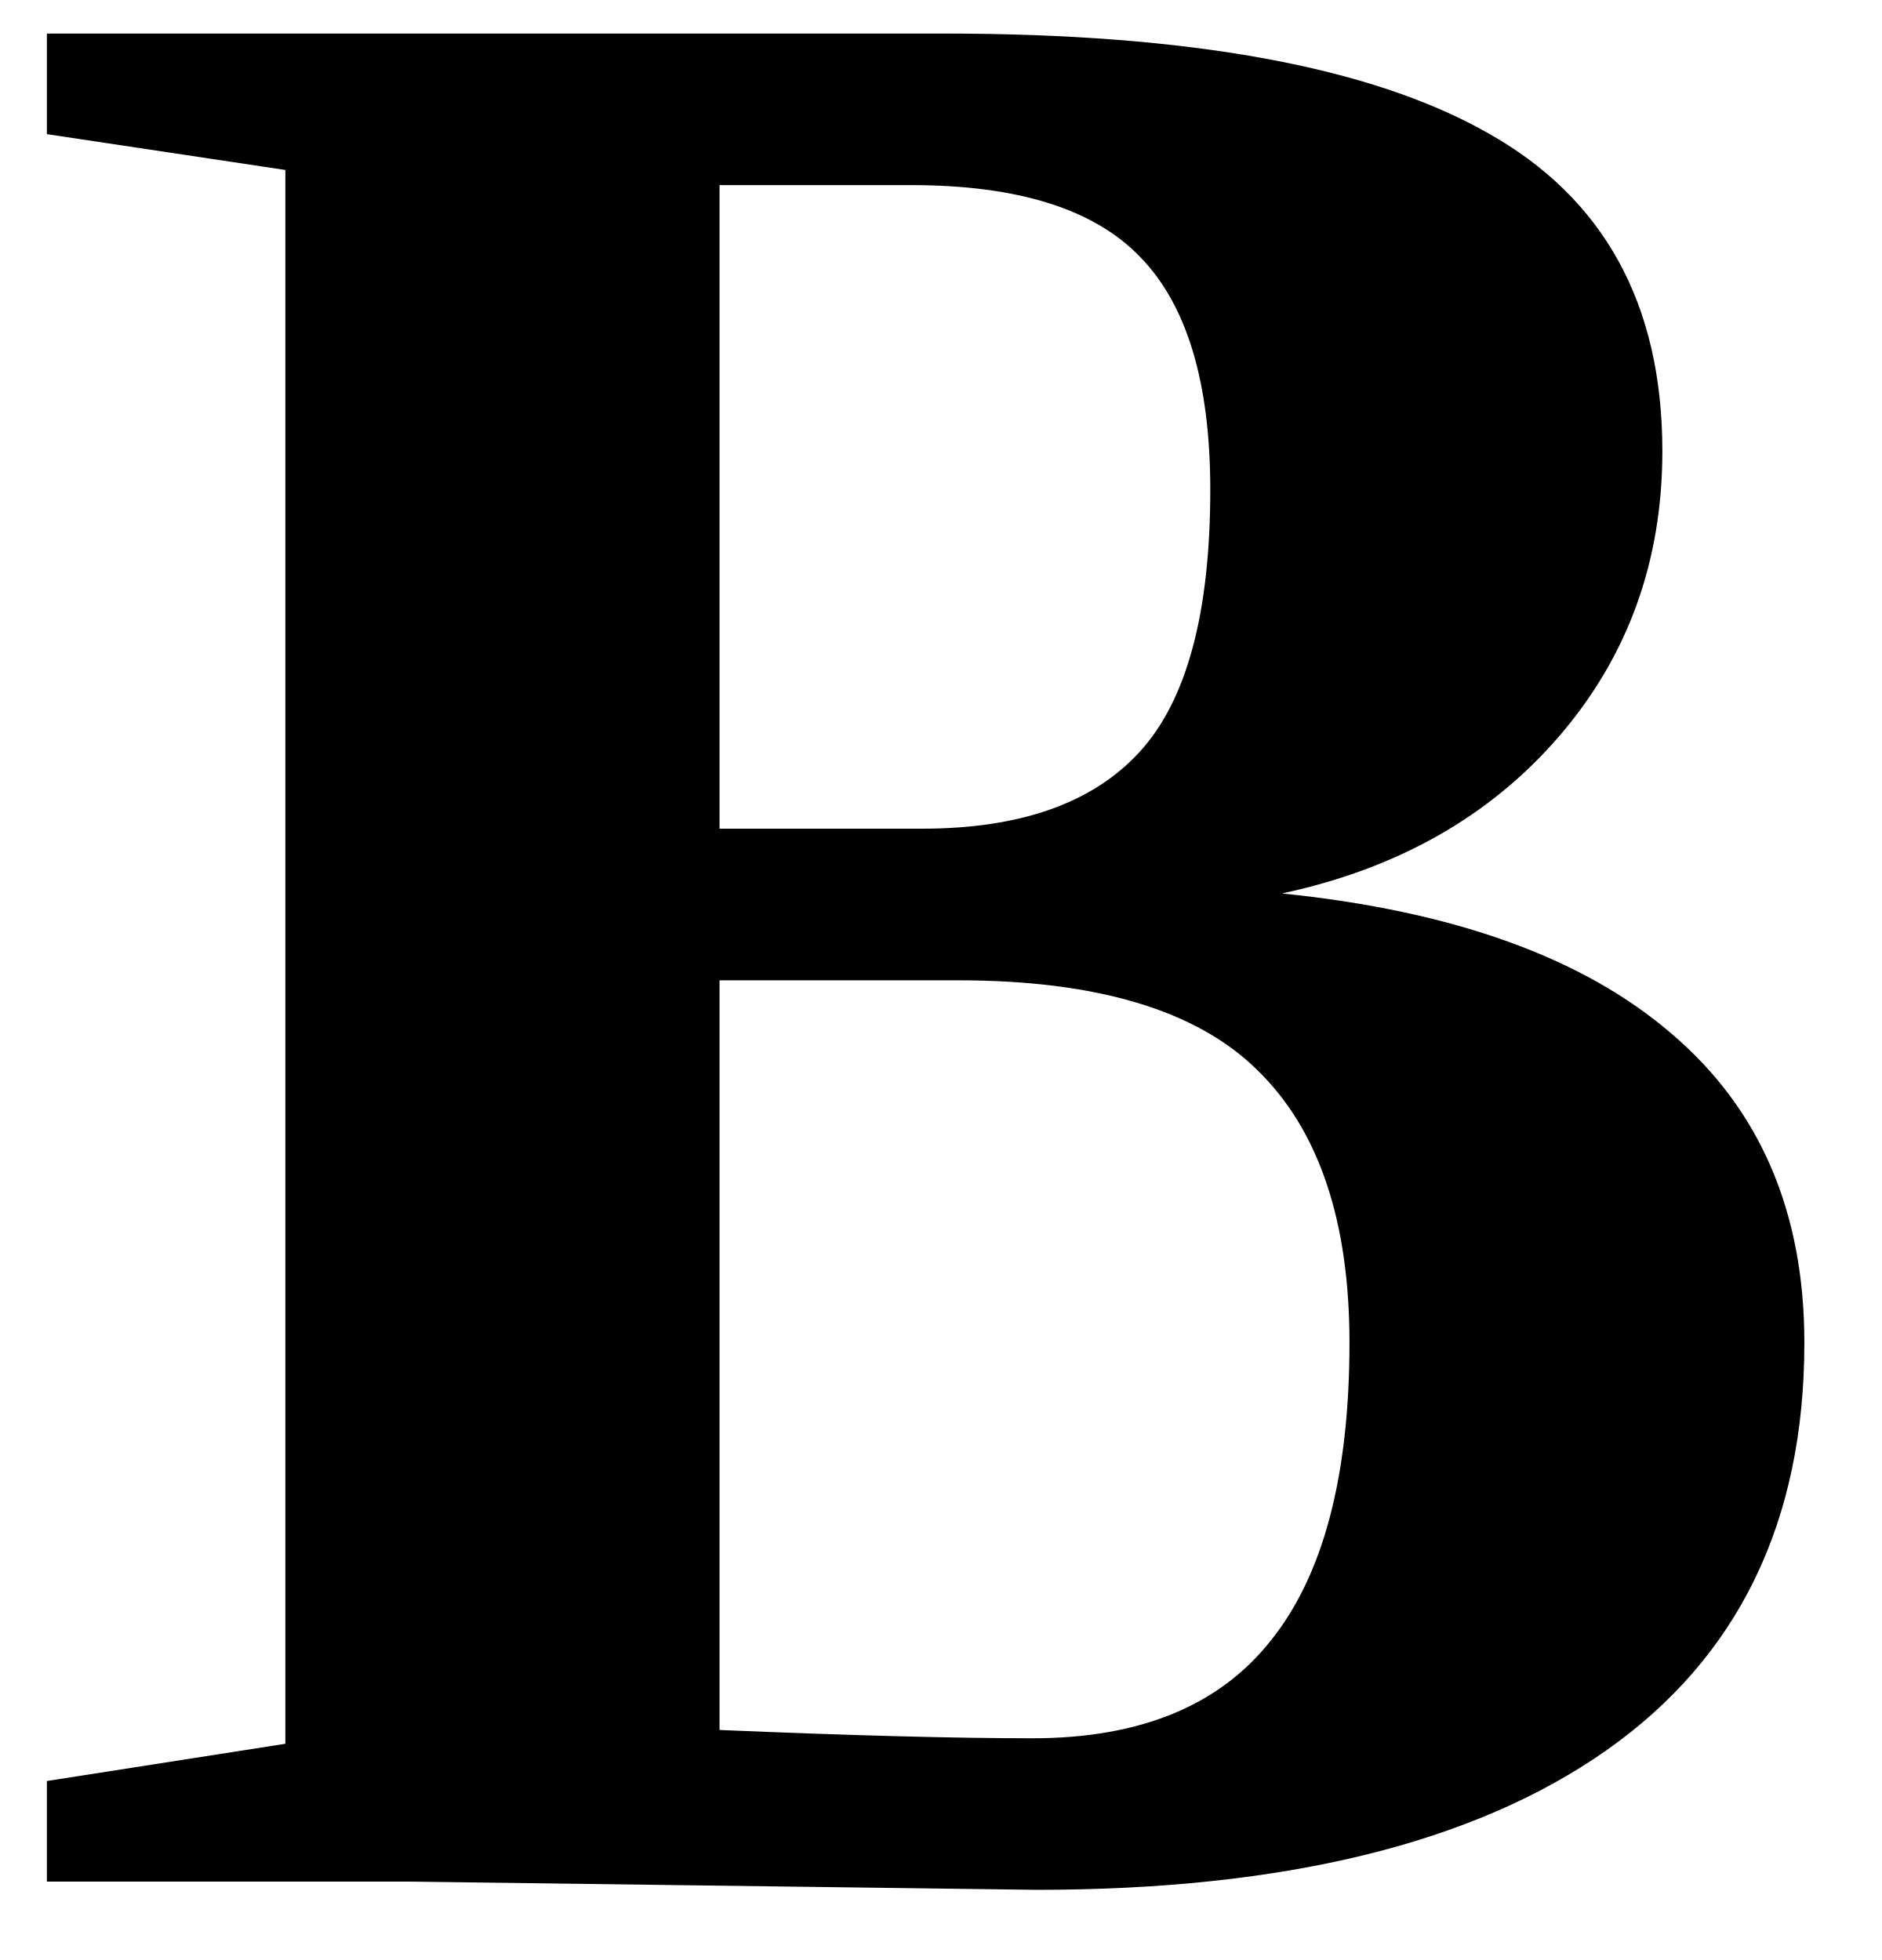
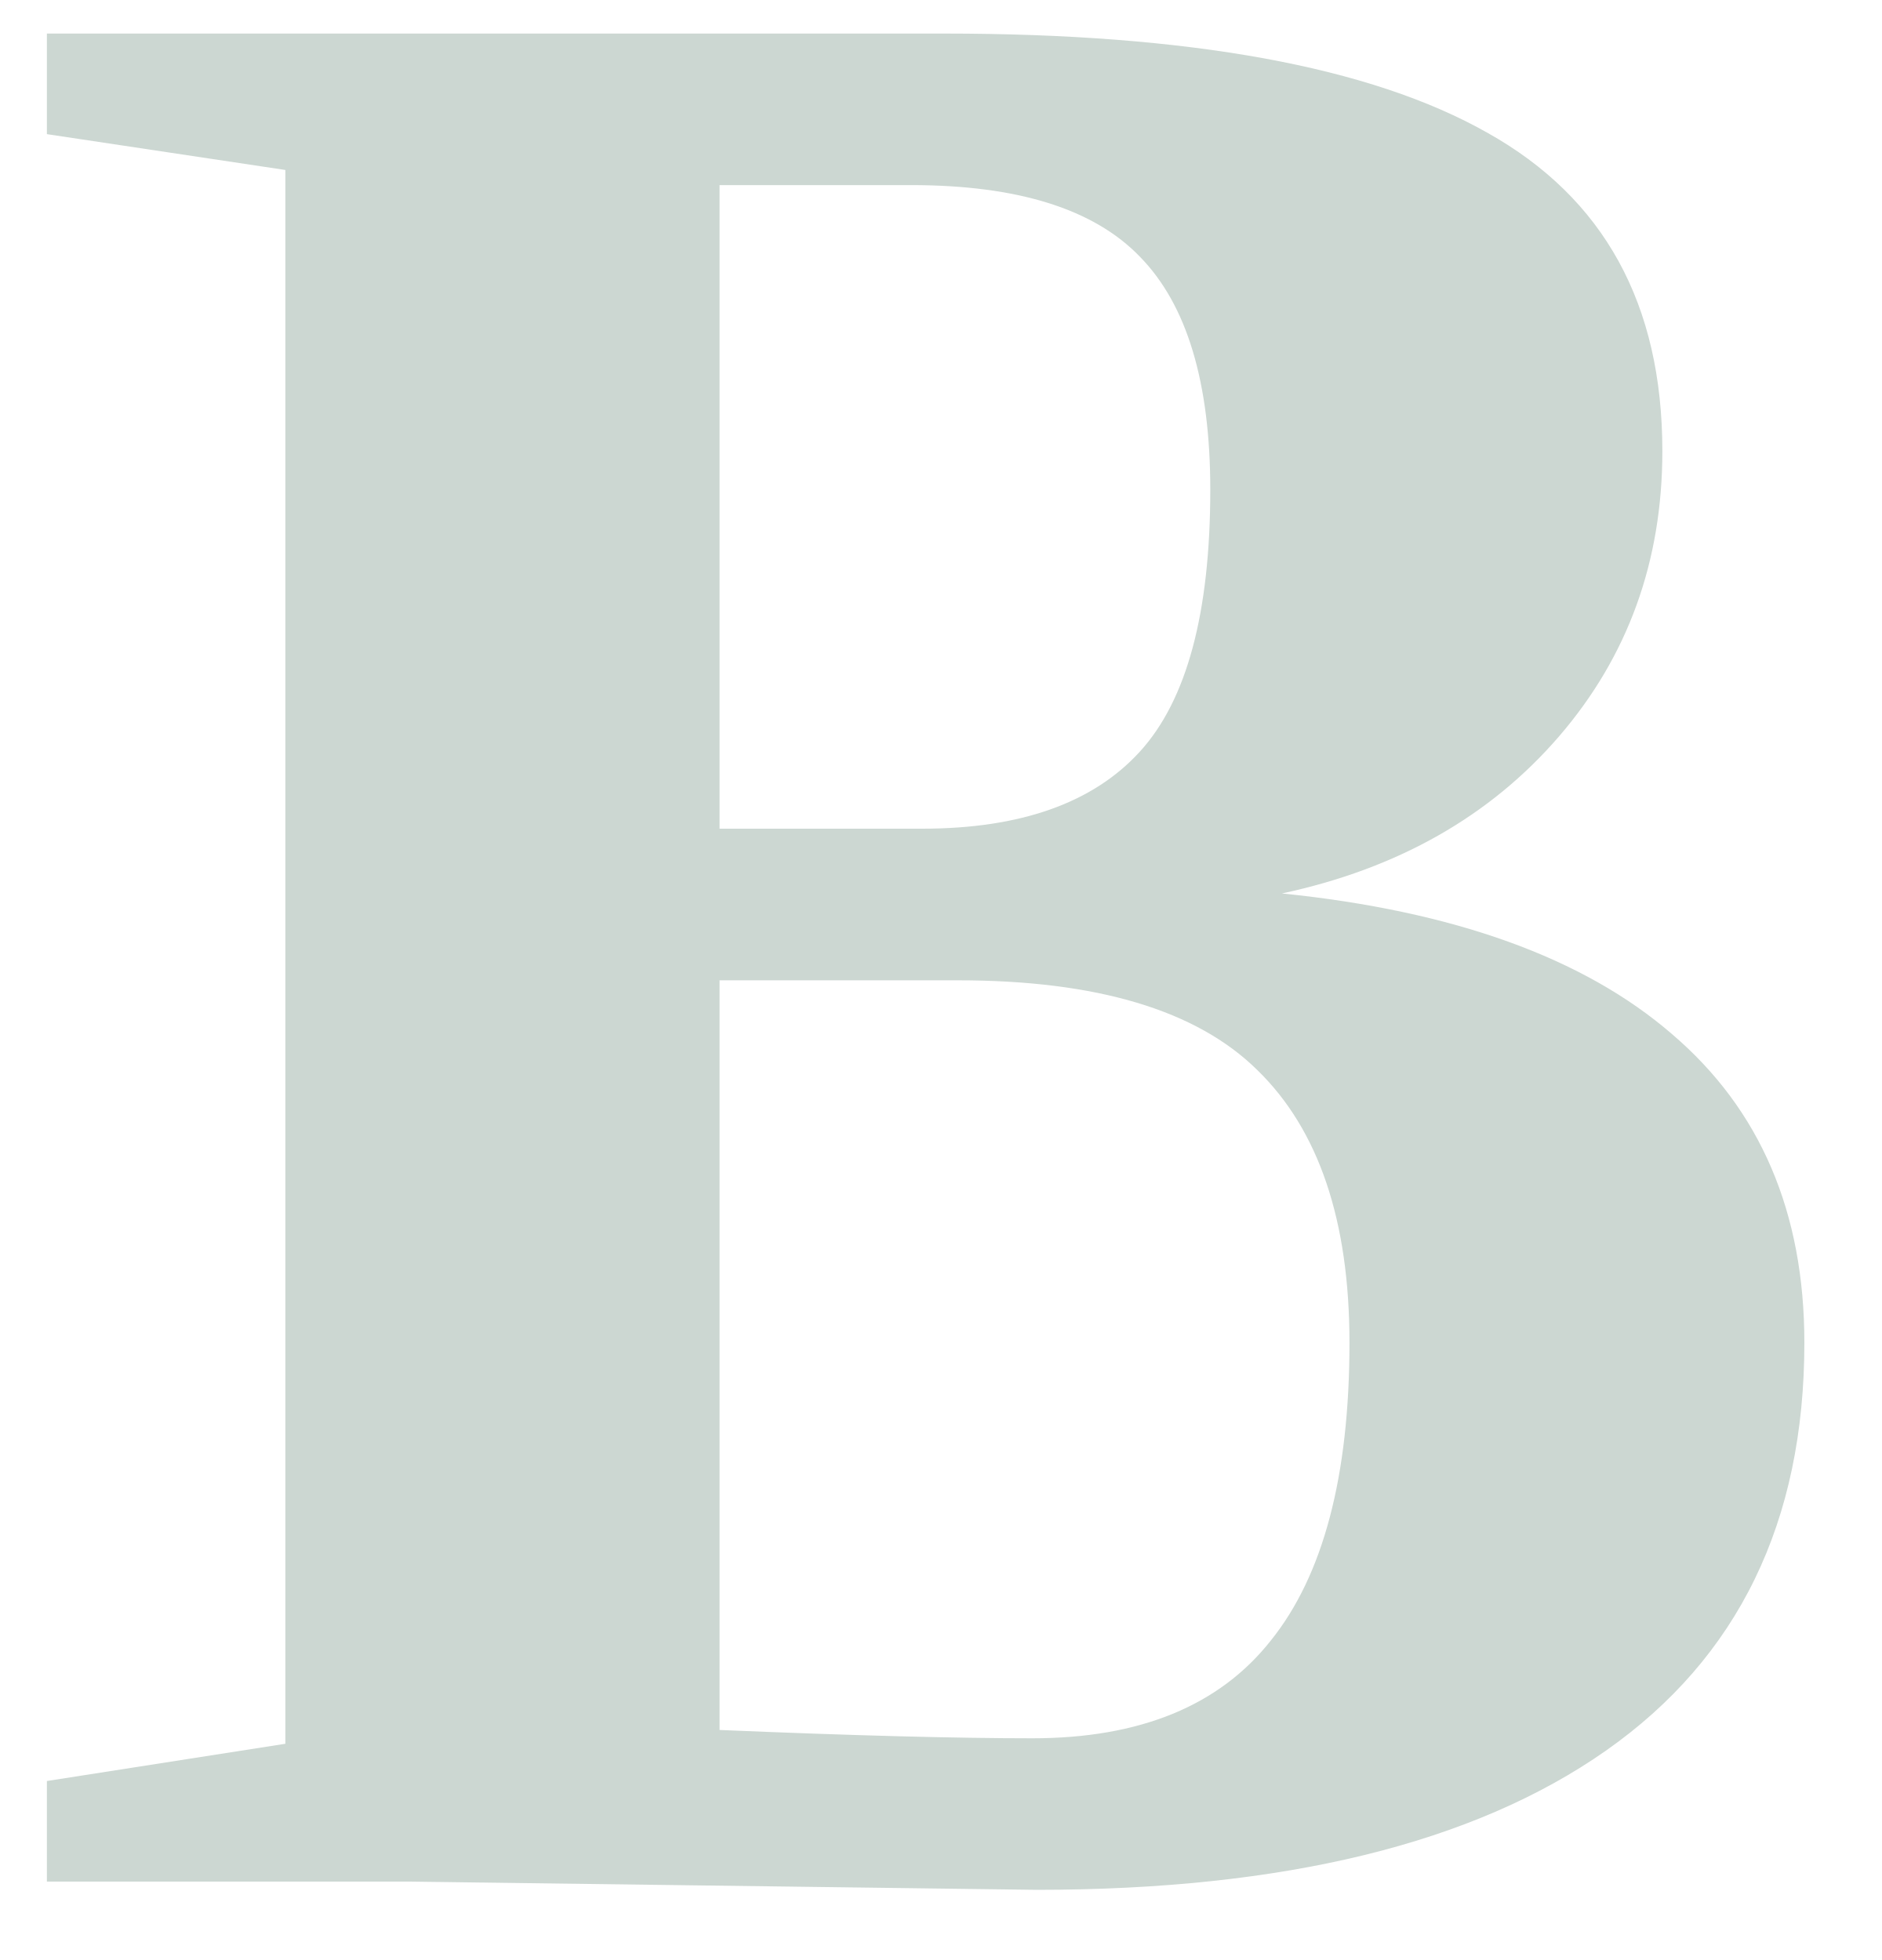
<svg xmlns="http://www.w3.org/2000/svg" width="24" height="25" viewBox="0 0 24 25" fill="none">
-   <path d="M15.434 6.246C15.434 4.875 15.135 3.885 14.537 3.275C13.951 2.666 12.979 2.361 11.619 2.361H9.176V10.57H11.76C13.014 10.57 13.94 10.242 14.537 9.586C15.135 8.93 15.434 7.816 15.434 6.246ZM17.209 17.127C17.209 15.568 16.816 14.408 16.031 13.646C15.258 12.885 13.986 12.504 12.217 12.504H9.176V22.066C10.863 22.137 12.193 22.172 13.166 22.172C14.537 22.172 15.551 21.756 16.207 20.924C16.875 20.092 17.209 18.826 17.209 17.127ZM0.598 24V22.717L3.639 22.242V2.168L0.598 1.711V0.428H12.041C15.17 0.428 17.479 0.85 18.967 1.693C20.455 2.525 21.199 3.879 21.199 5.754C21.199 7.16 20.76 8.373 19.881 9.393C19.002 10.412 17.824 11.08 16.348 11.396C18.539 11.619 20.197 12.217 21.322 13.19C22.447 14.15 23.01 15.463 23.01 17.127C23.01 19.412 22.166 21.146 20.479 22.33C18.791 23.514 16.371 24.105 13.219 24.105L5.203 24H0.598Z" fill="black" />
+   <path d="M15.434 6.246C15.434 4.875 15.135 3.885 14.537 3.275C13.951 2.666 12.979 2.361 11.619 2.361H9.176V10.57H11.76C13.014 10.57 13.94 10.242 14.537 9.586C15.135 8.93 15.434 7.816 15.434 6.246ZM17.209 17.127C17.209 15.568 16.816 14.408 16.031 13.646C15.258 12.885 13.986 12.504 12.217 12.504H9.176V22.066C10.863 22.137 12.193 22.172 13.166 22.172C14.537 22.172 15.551 21.756 16.207 20.924C16.875 20.092 17.209 18.826 17.209 17.127ZM0.598 24V22.717L3.639 22.242V2.168L0.598 1.711V0.428H12.041C15.17 0.428 17.479 0.85 18.967 1.693C20.455 2.525 21.199 3.879 21.199 5.754C21.199 7.16 20.76 8.373 19.881 9.393C19.002 10.412 17.824 11.08 16.348 11.396C18.539 11.619 20.197 12.217 21.322 13.19C22.447 14.15 23.01 15.463 23.01 17.127C23.01 19.412 22.166 21.146 20.479 22.33C18.791 23.514 16.371 24.105 13.219 24.105L5.203 24H0.598Z" fill="#ccd7d2" />
</svg>
